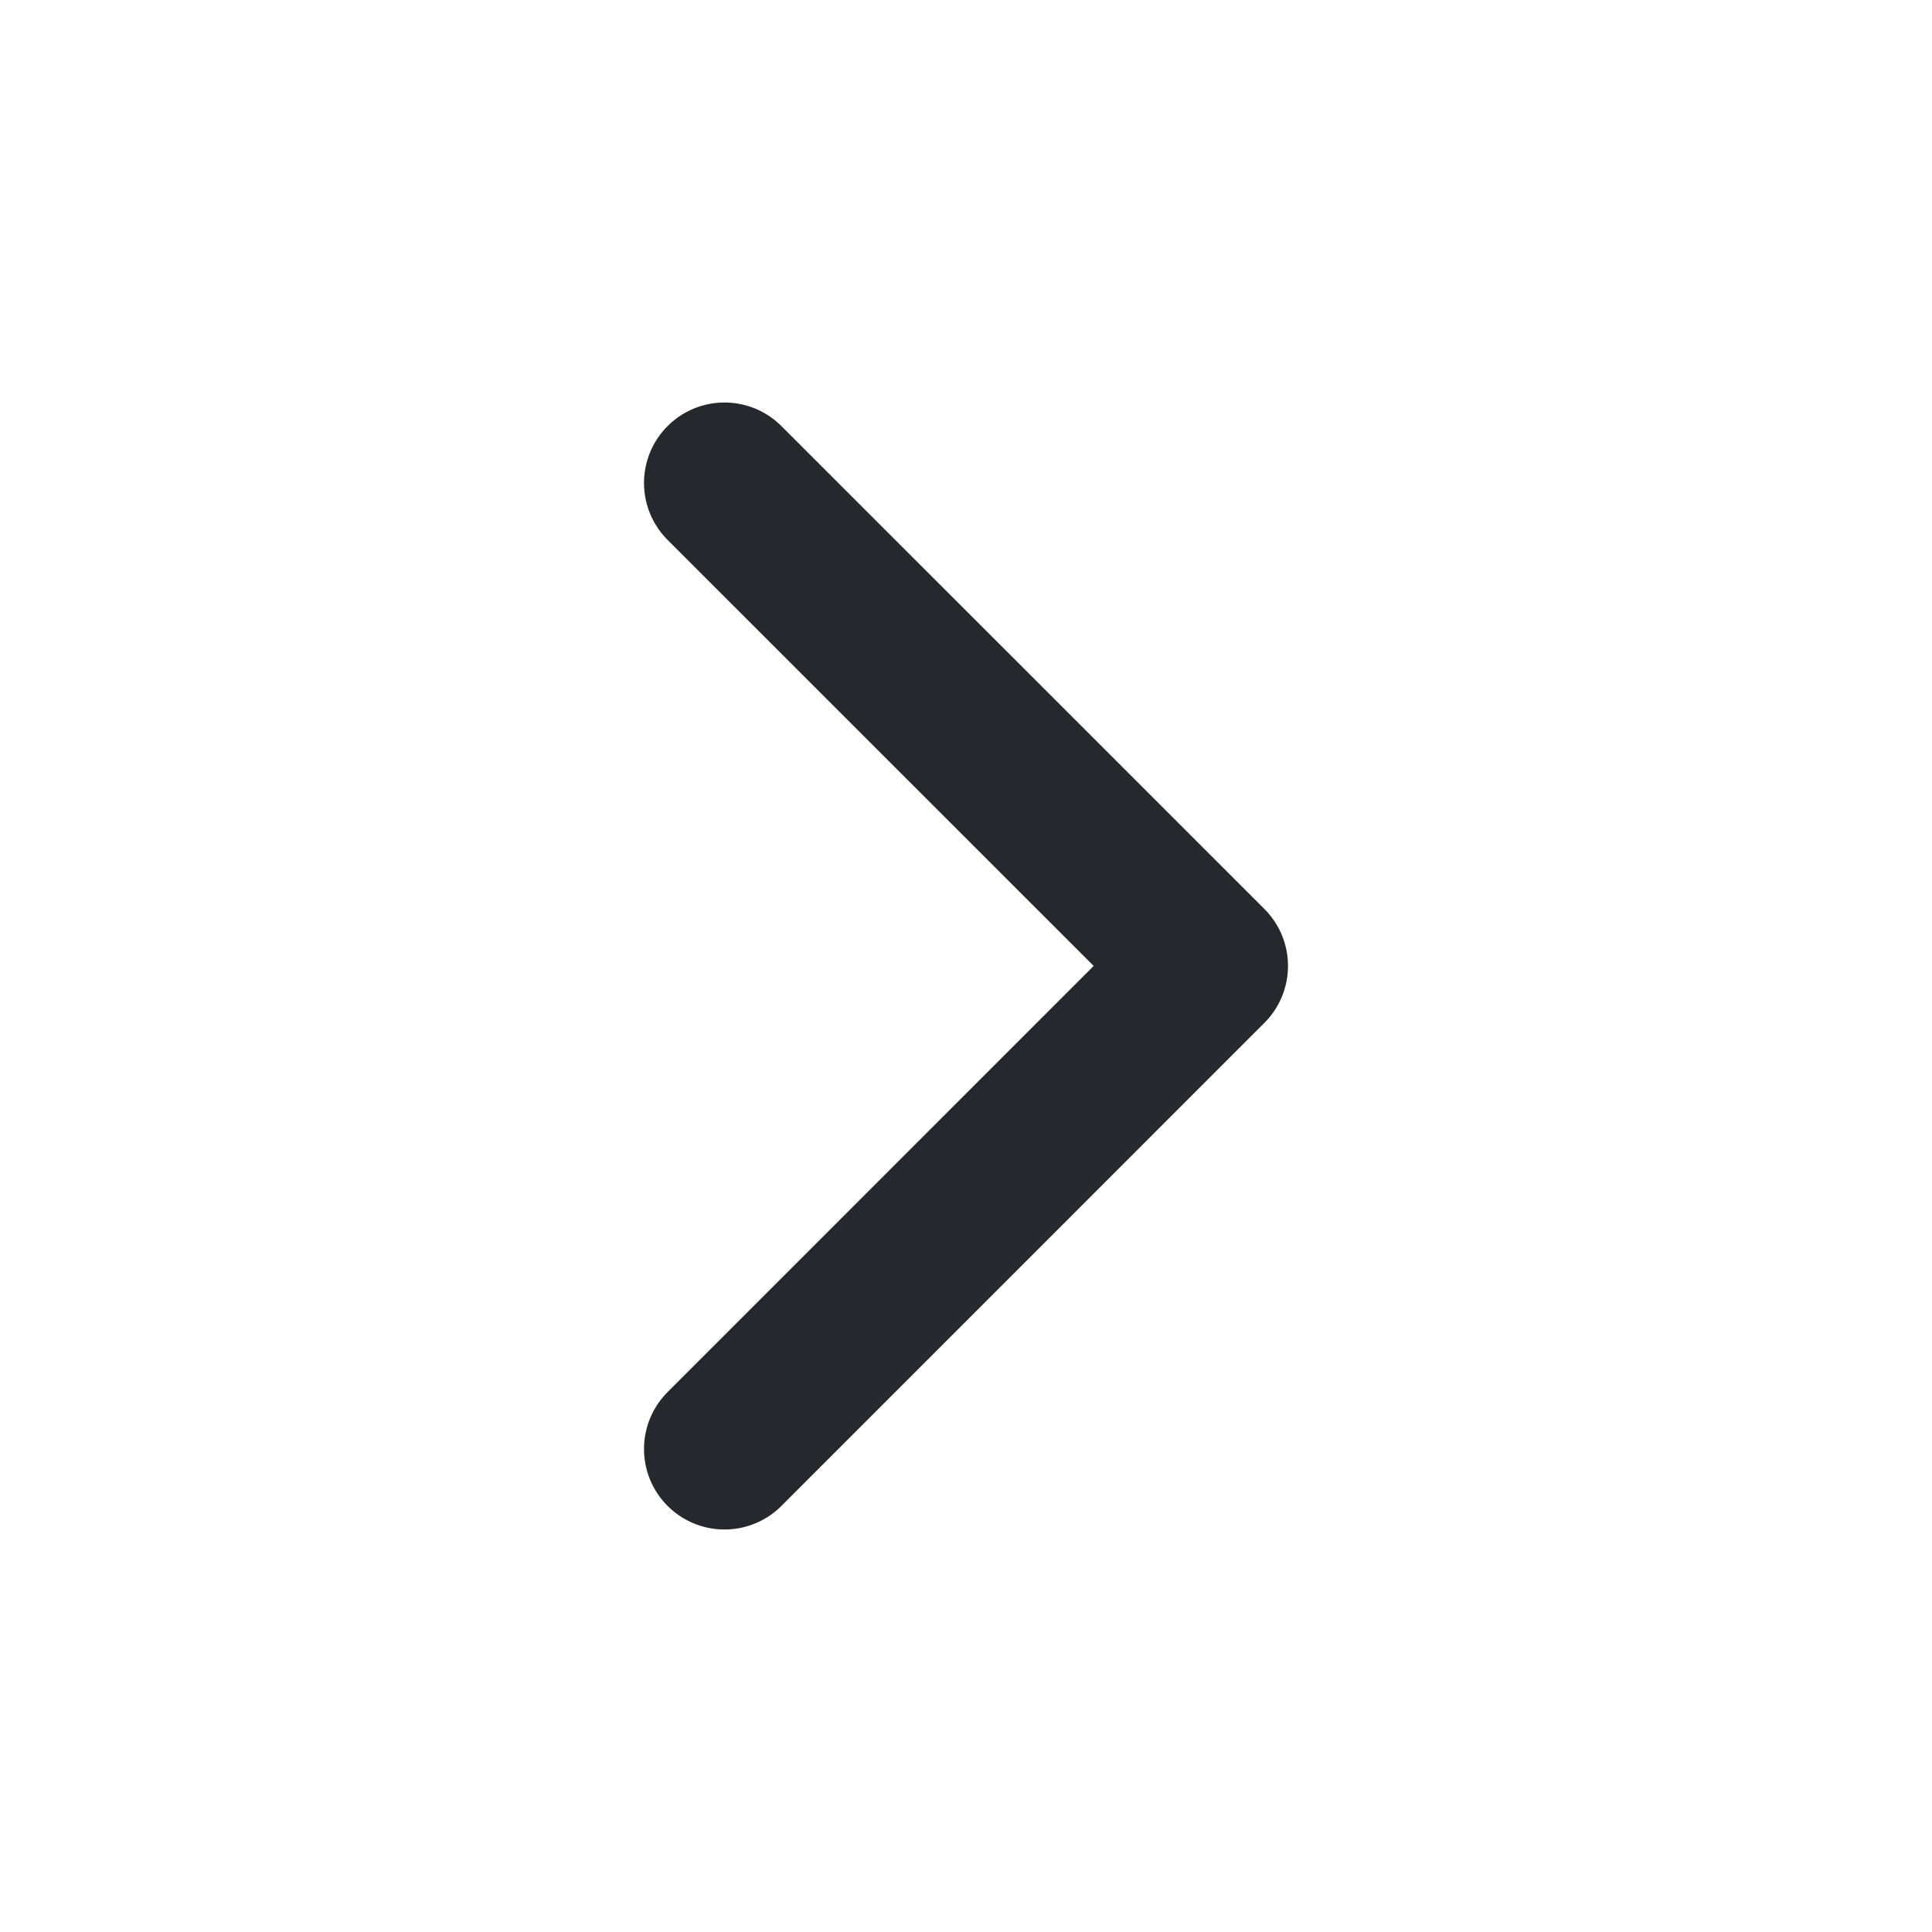
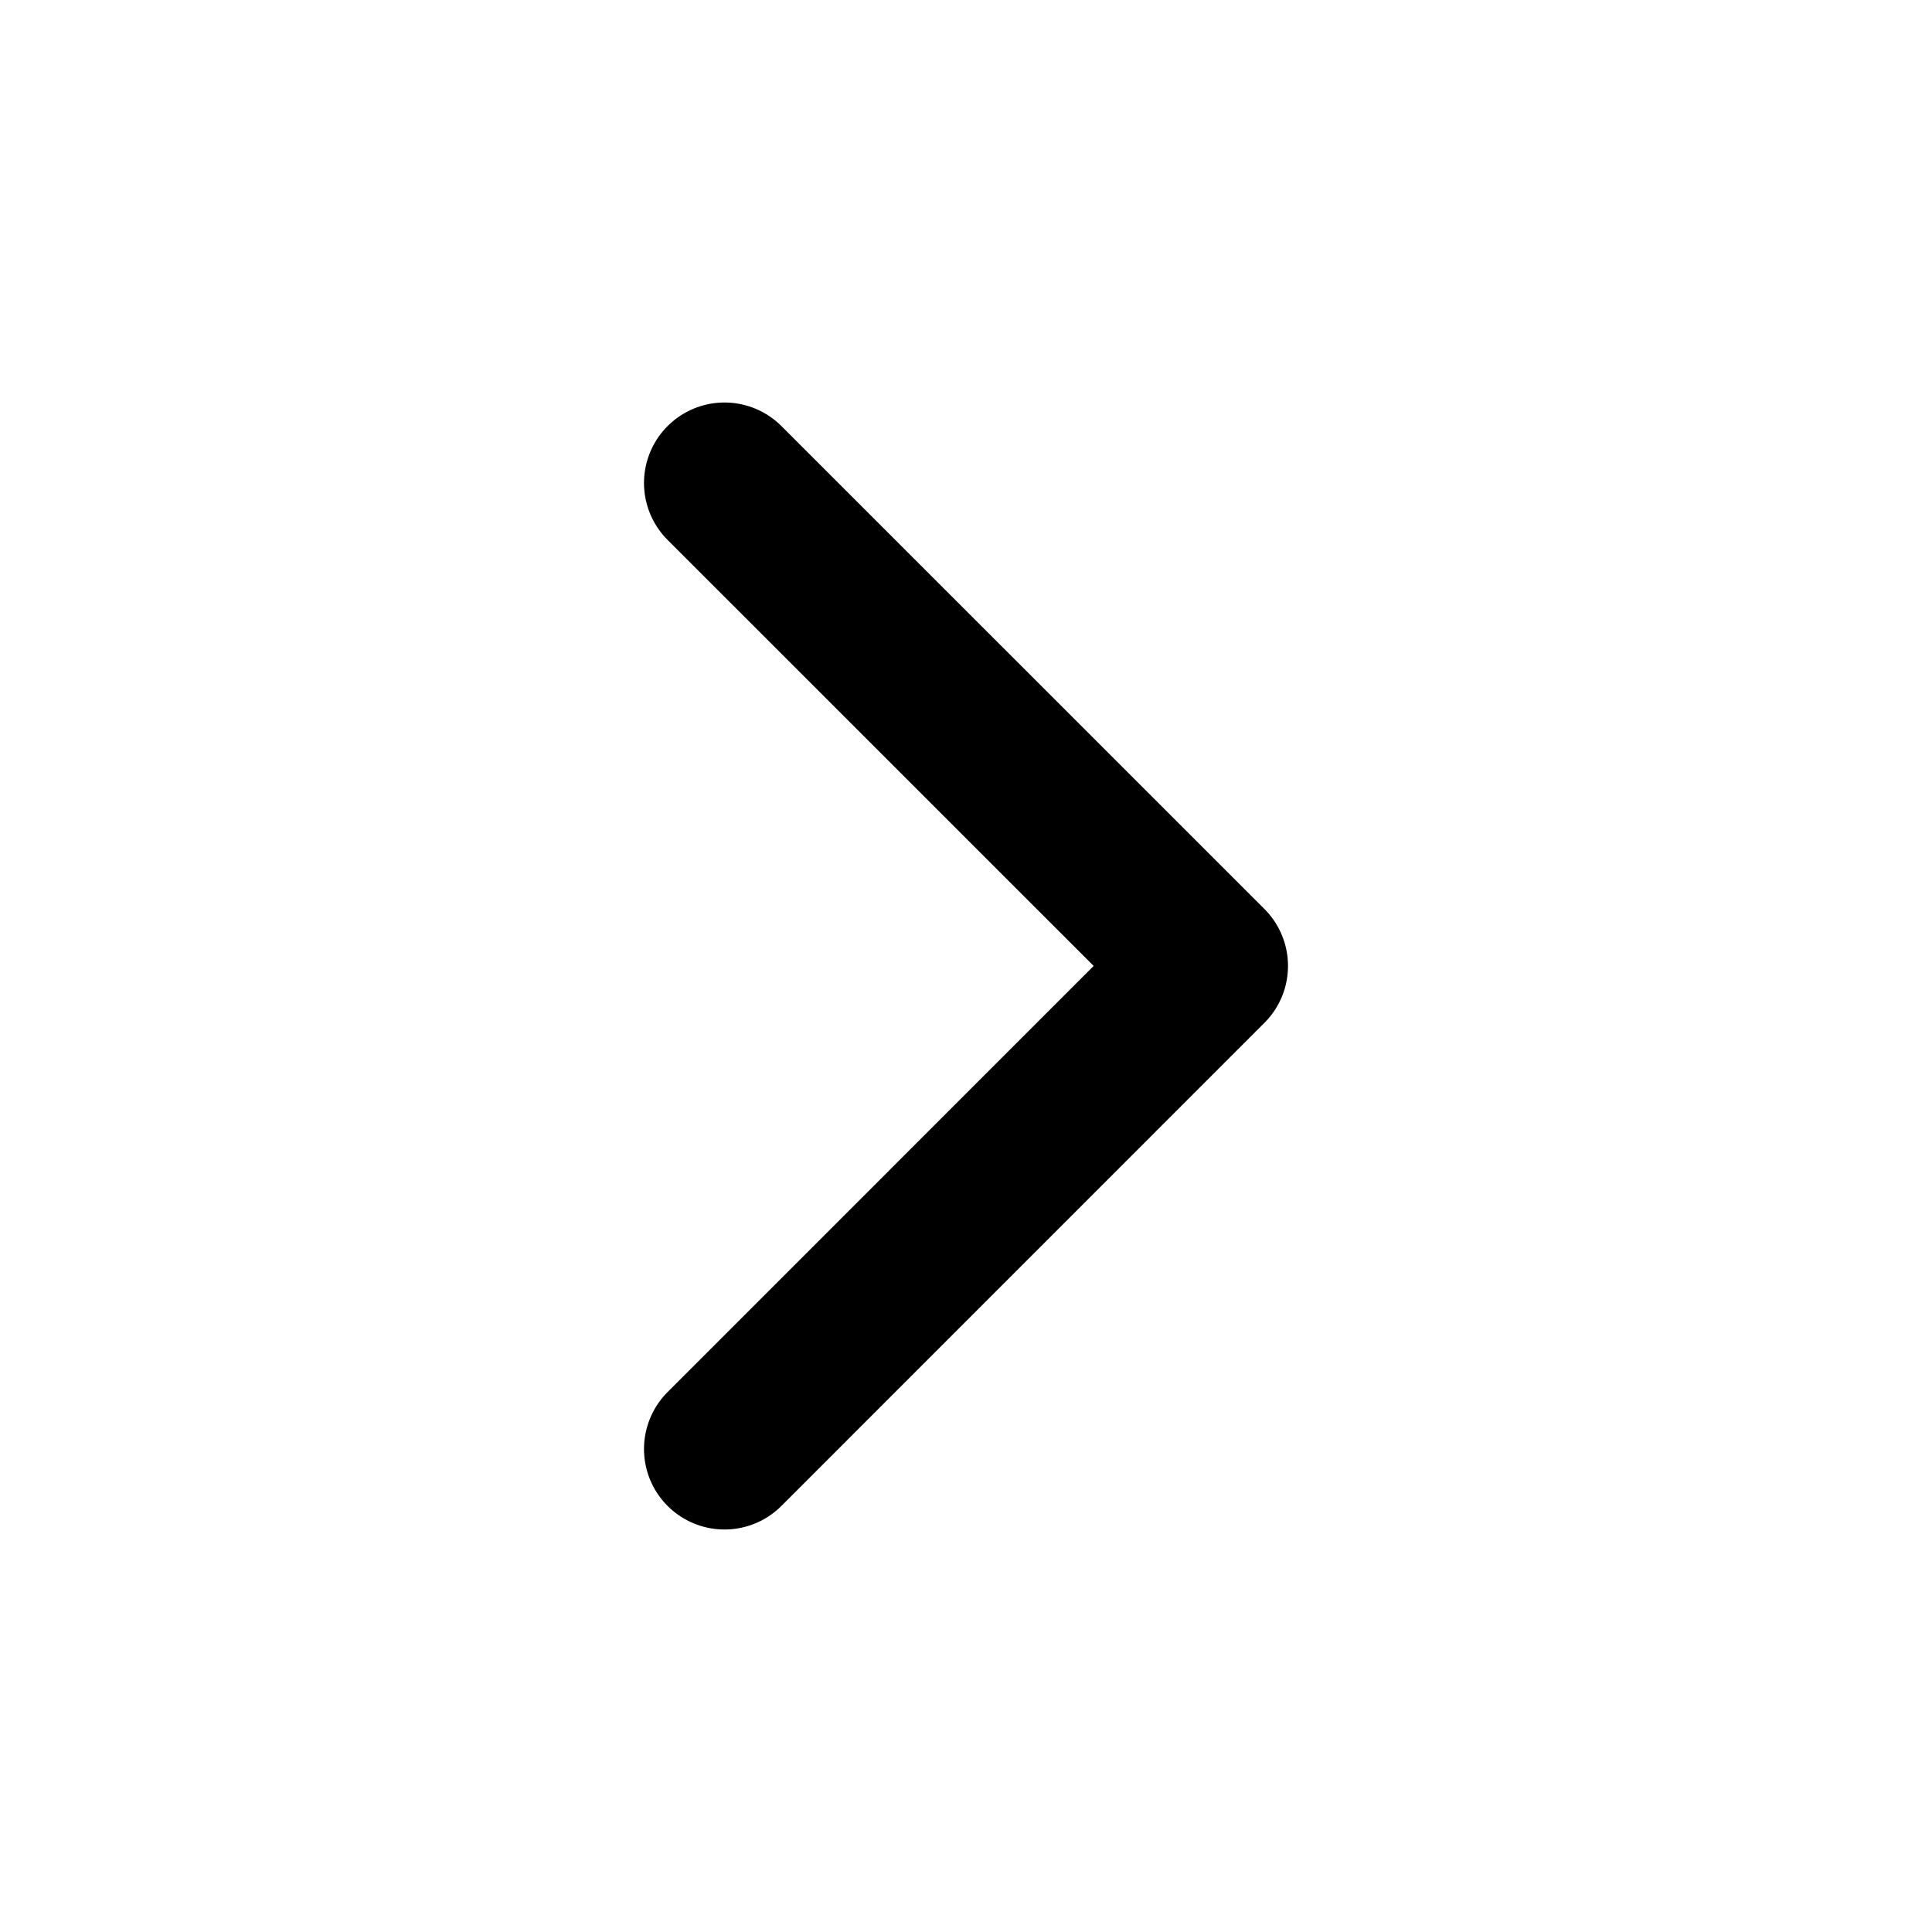
<svg xmlns="http://www.w3.org/2000/svg" width="24" height="24" viewBox="0 0 24 24" fill="none">
-   <path d="M9 18L15 11.999L9 6" stroke="#27282D" style="stroke:#27282D;stroke:color(display-p3 0.151 0.158 0.178);stroke-opacity:1;" stroke-width="2" stroke-linecap="round" stroke-linejoin="round" />
+   <path d="M9 18L15 11.999L9 6" stroke="currentColor" style="stroke:currentColor;stroke-opacity:1;" stroke-width="2" stroke-linecap="round" stroke-linejoin="round" />
</svg>
